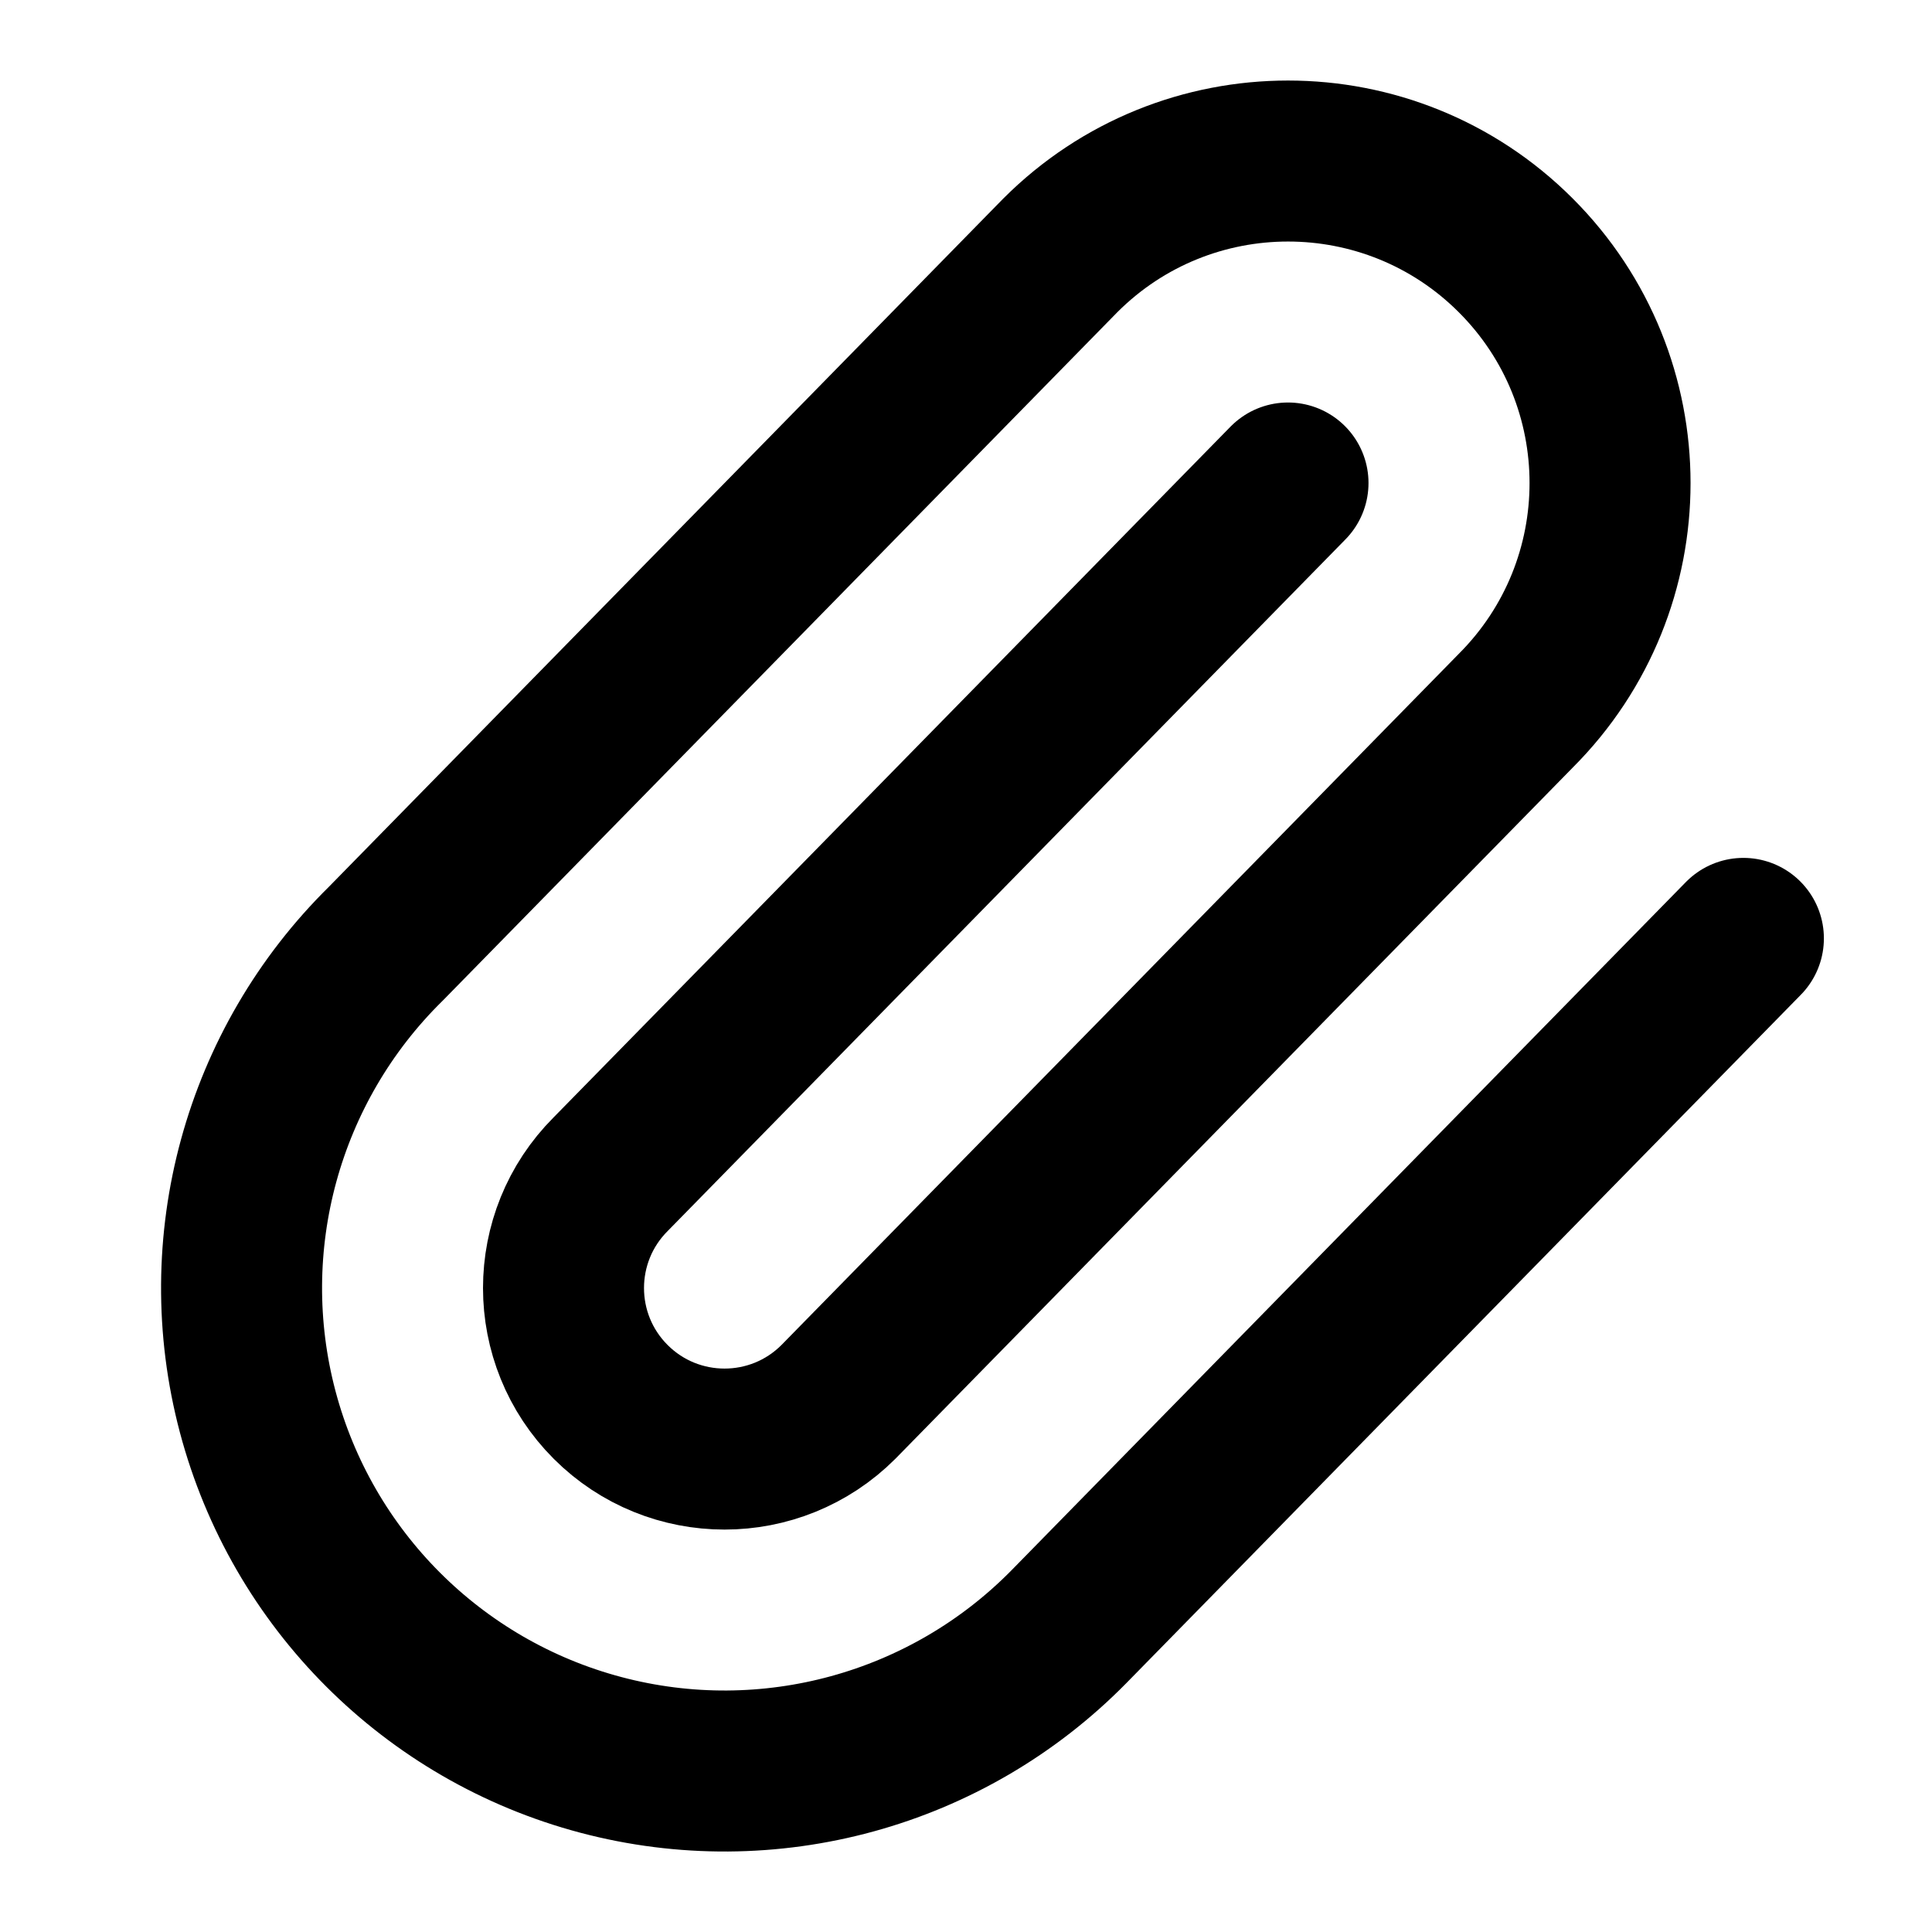
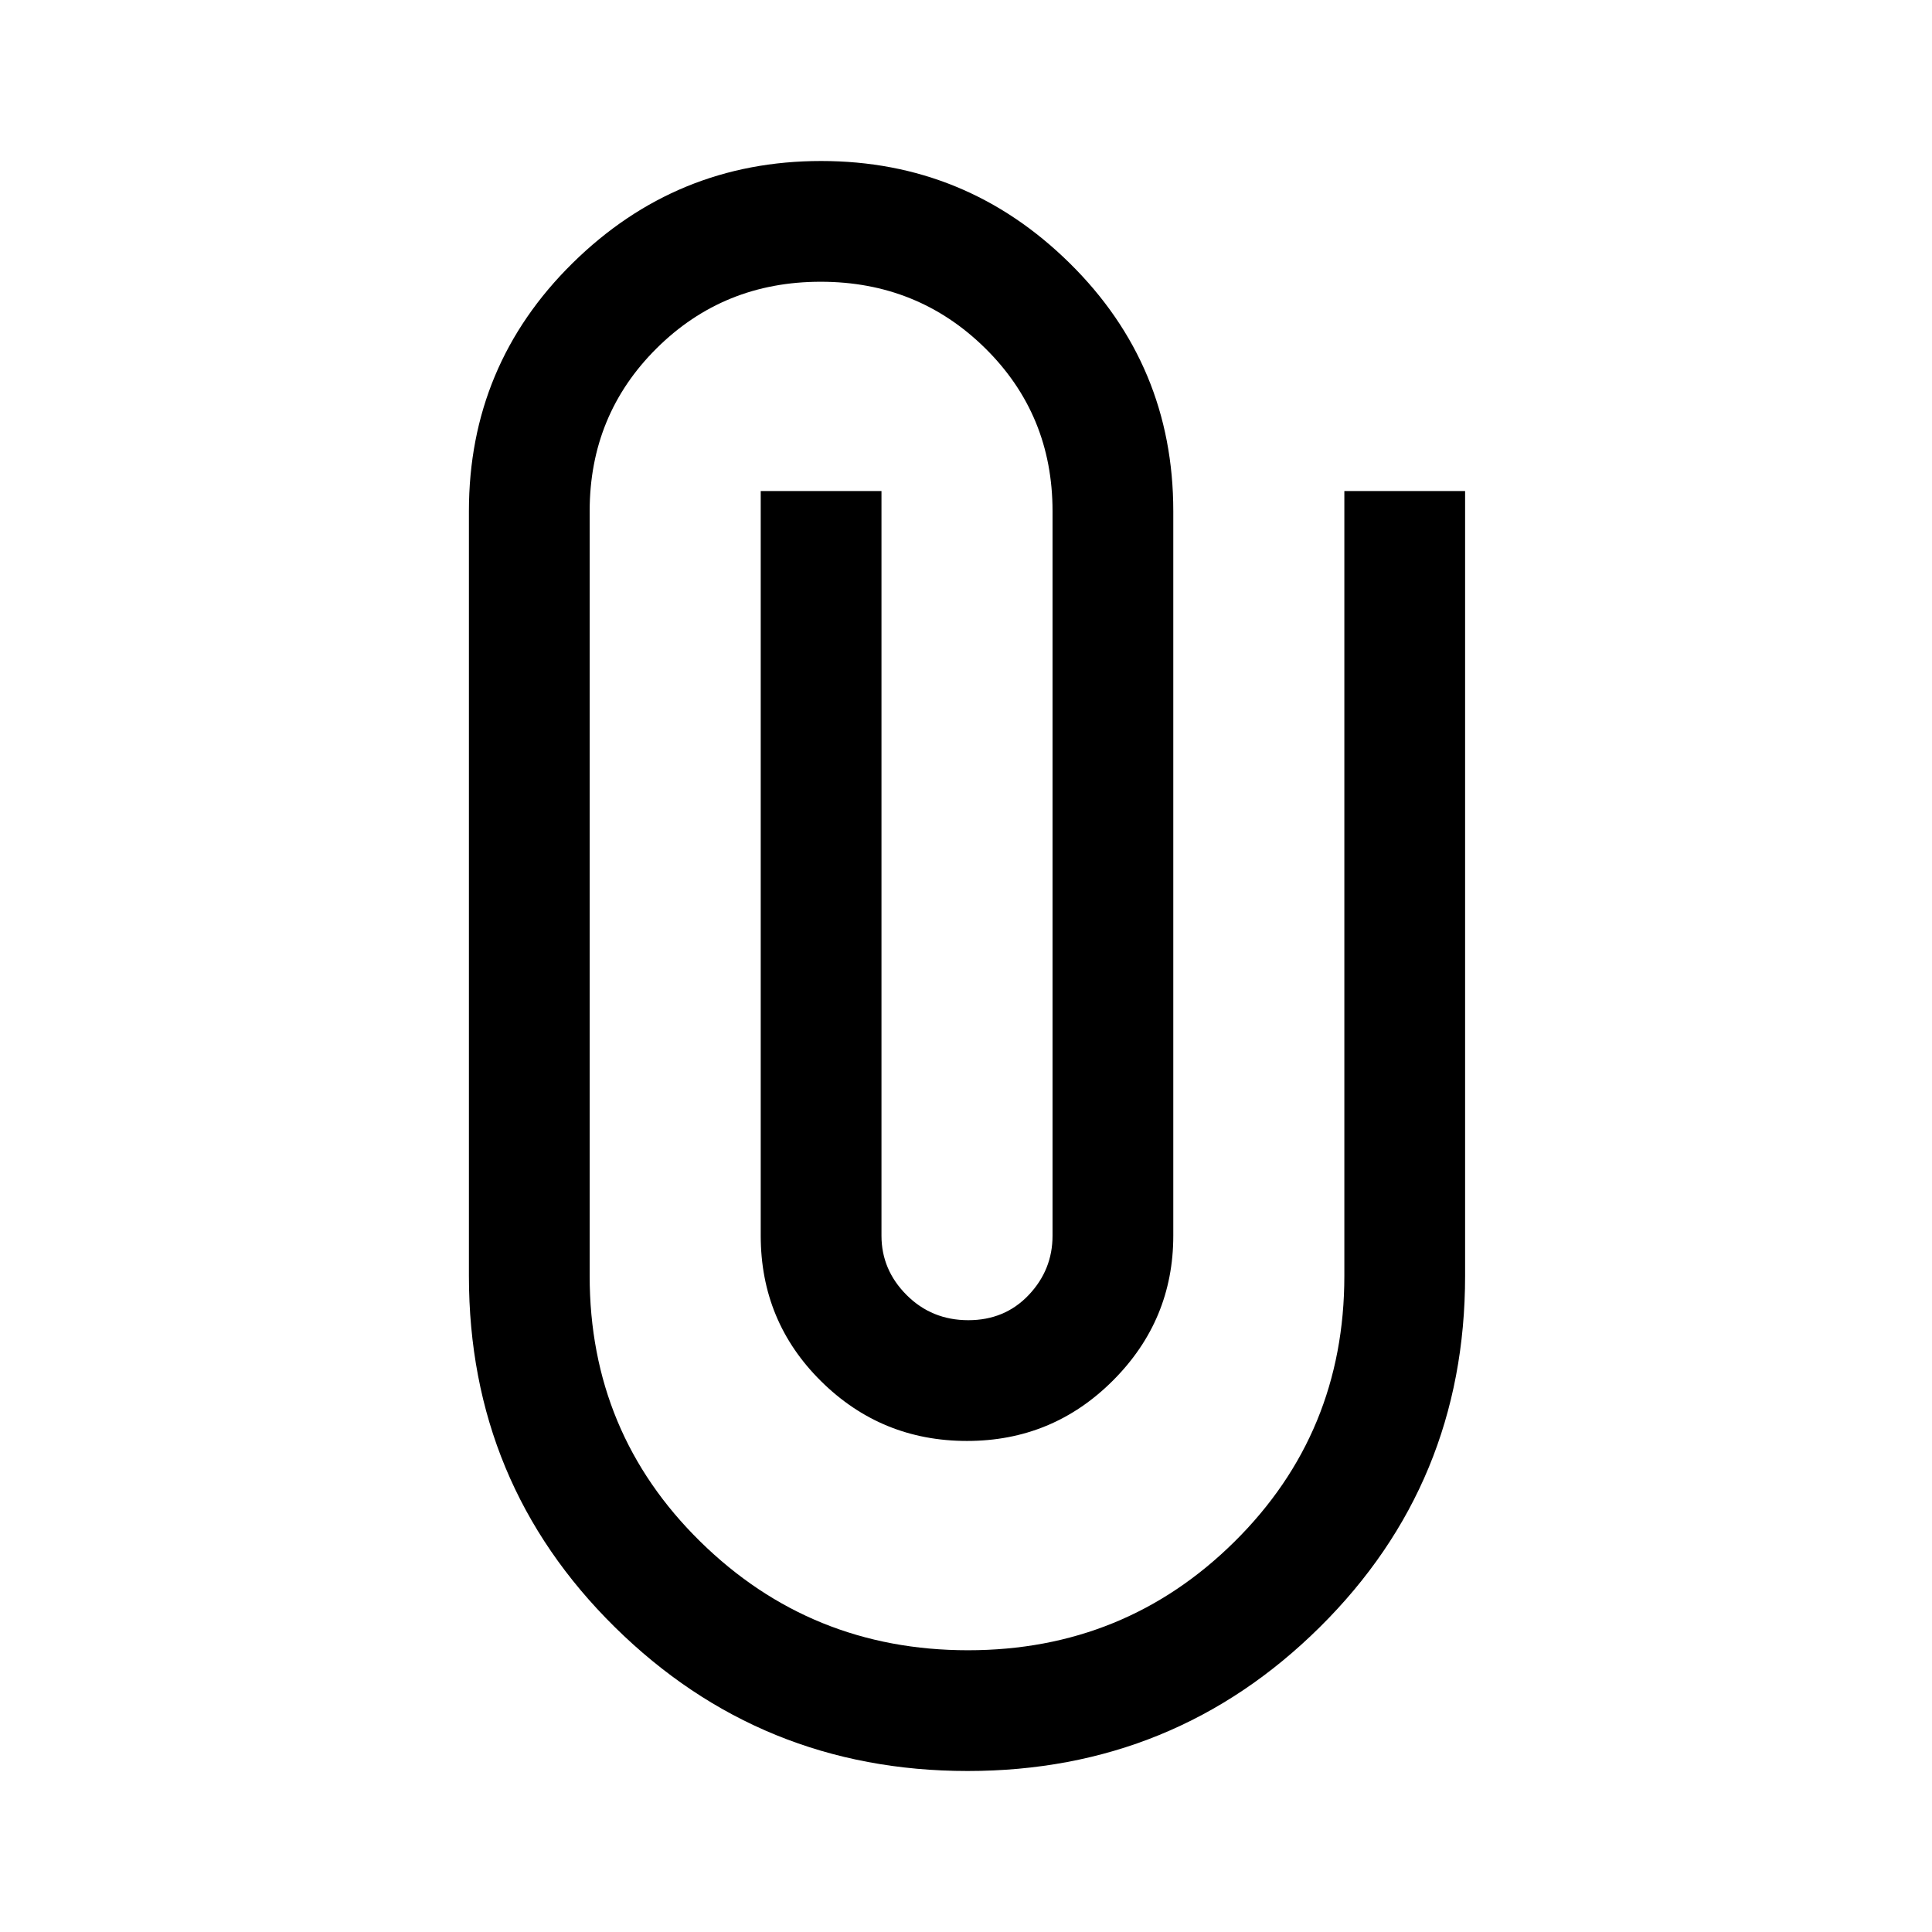
- <svg xmlns="http://www.w3.org/2000/svg" width="24" height="24" viewBox="0 0 24 24" fill="none" stroke="currentColor" stroke-width="2" stroke-linecap="round" stroke-linejoin="round" class="lucide lucide-paperclip-icon lucide-paperclip">
-   <path d="m16 6-8.414 8.586a2 2 0 0 0 2.829 2.829l8.414-8.586a4 4 0 1 0-5.657-5.657l-8.379 8.551a6 6 0 1 0 8.485 8.485l8.379-8.551" />
+ <svg xmlns="http://www.w3.org/2000/svg" width="48" height="48" viewBox="0 -960 960 960">
+   <path d="M728-326q0 103-72.18 174.5-72.17 71.5-175 71.5Q378-80 305.5-151.5T233-326v-380q0-72.5 51.5-123.25T408-880q72 0 123.5 50.75T583-706v360q0 42-30 72t-72.5 30q-42.5 0-72.5-29.67-30-29.68-30-72.33v-370h60v370q0 17 12.5 29.5t30.64 12.5q18.14 0 30-12.5T523-346v-360q0-48-33.5-81t-81.71-33q-48.21 0-81.5 33.06T293-706v380q0 78 54.97 132T481-140q77.92 0 132.46-54Q668-248 668-326v-390h60v390Z" />
</svg>
